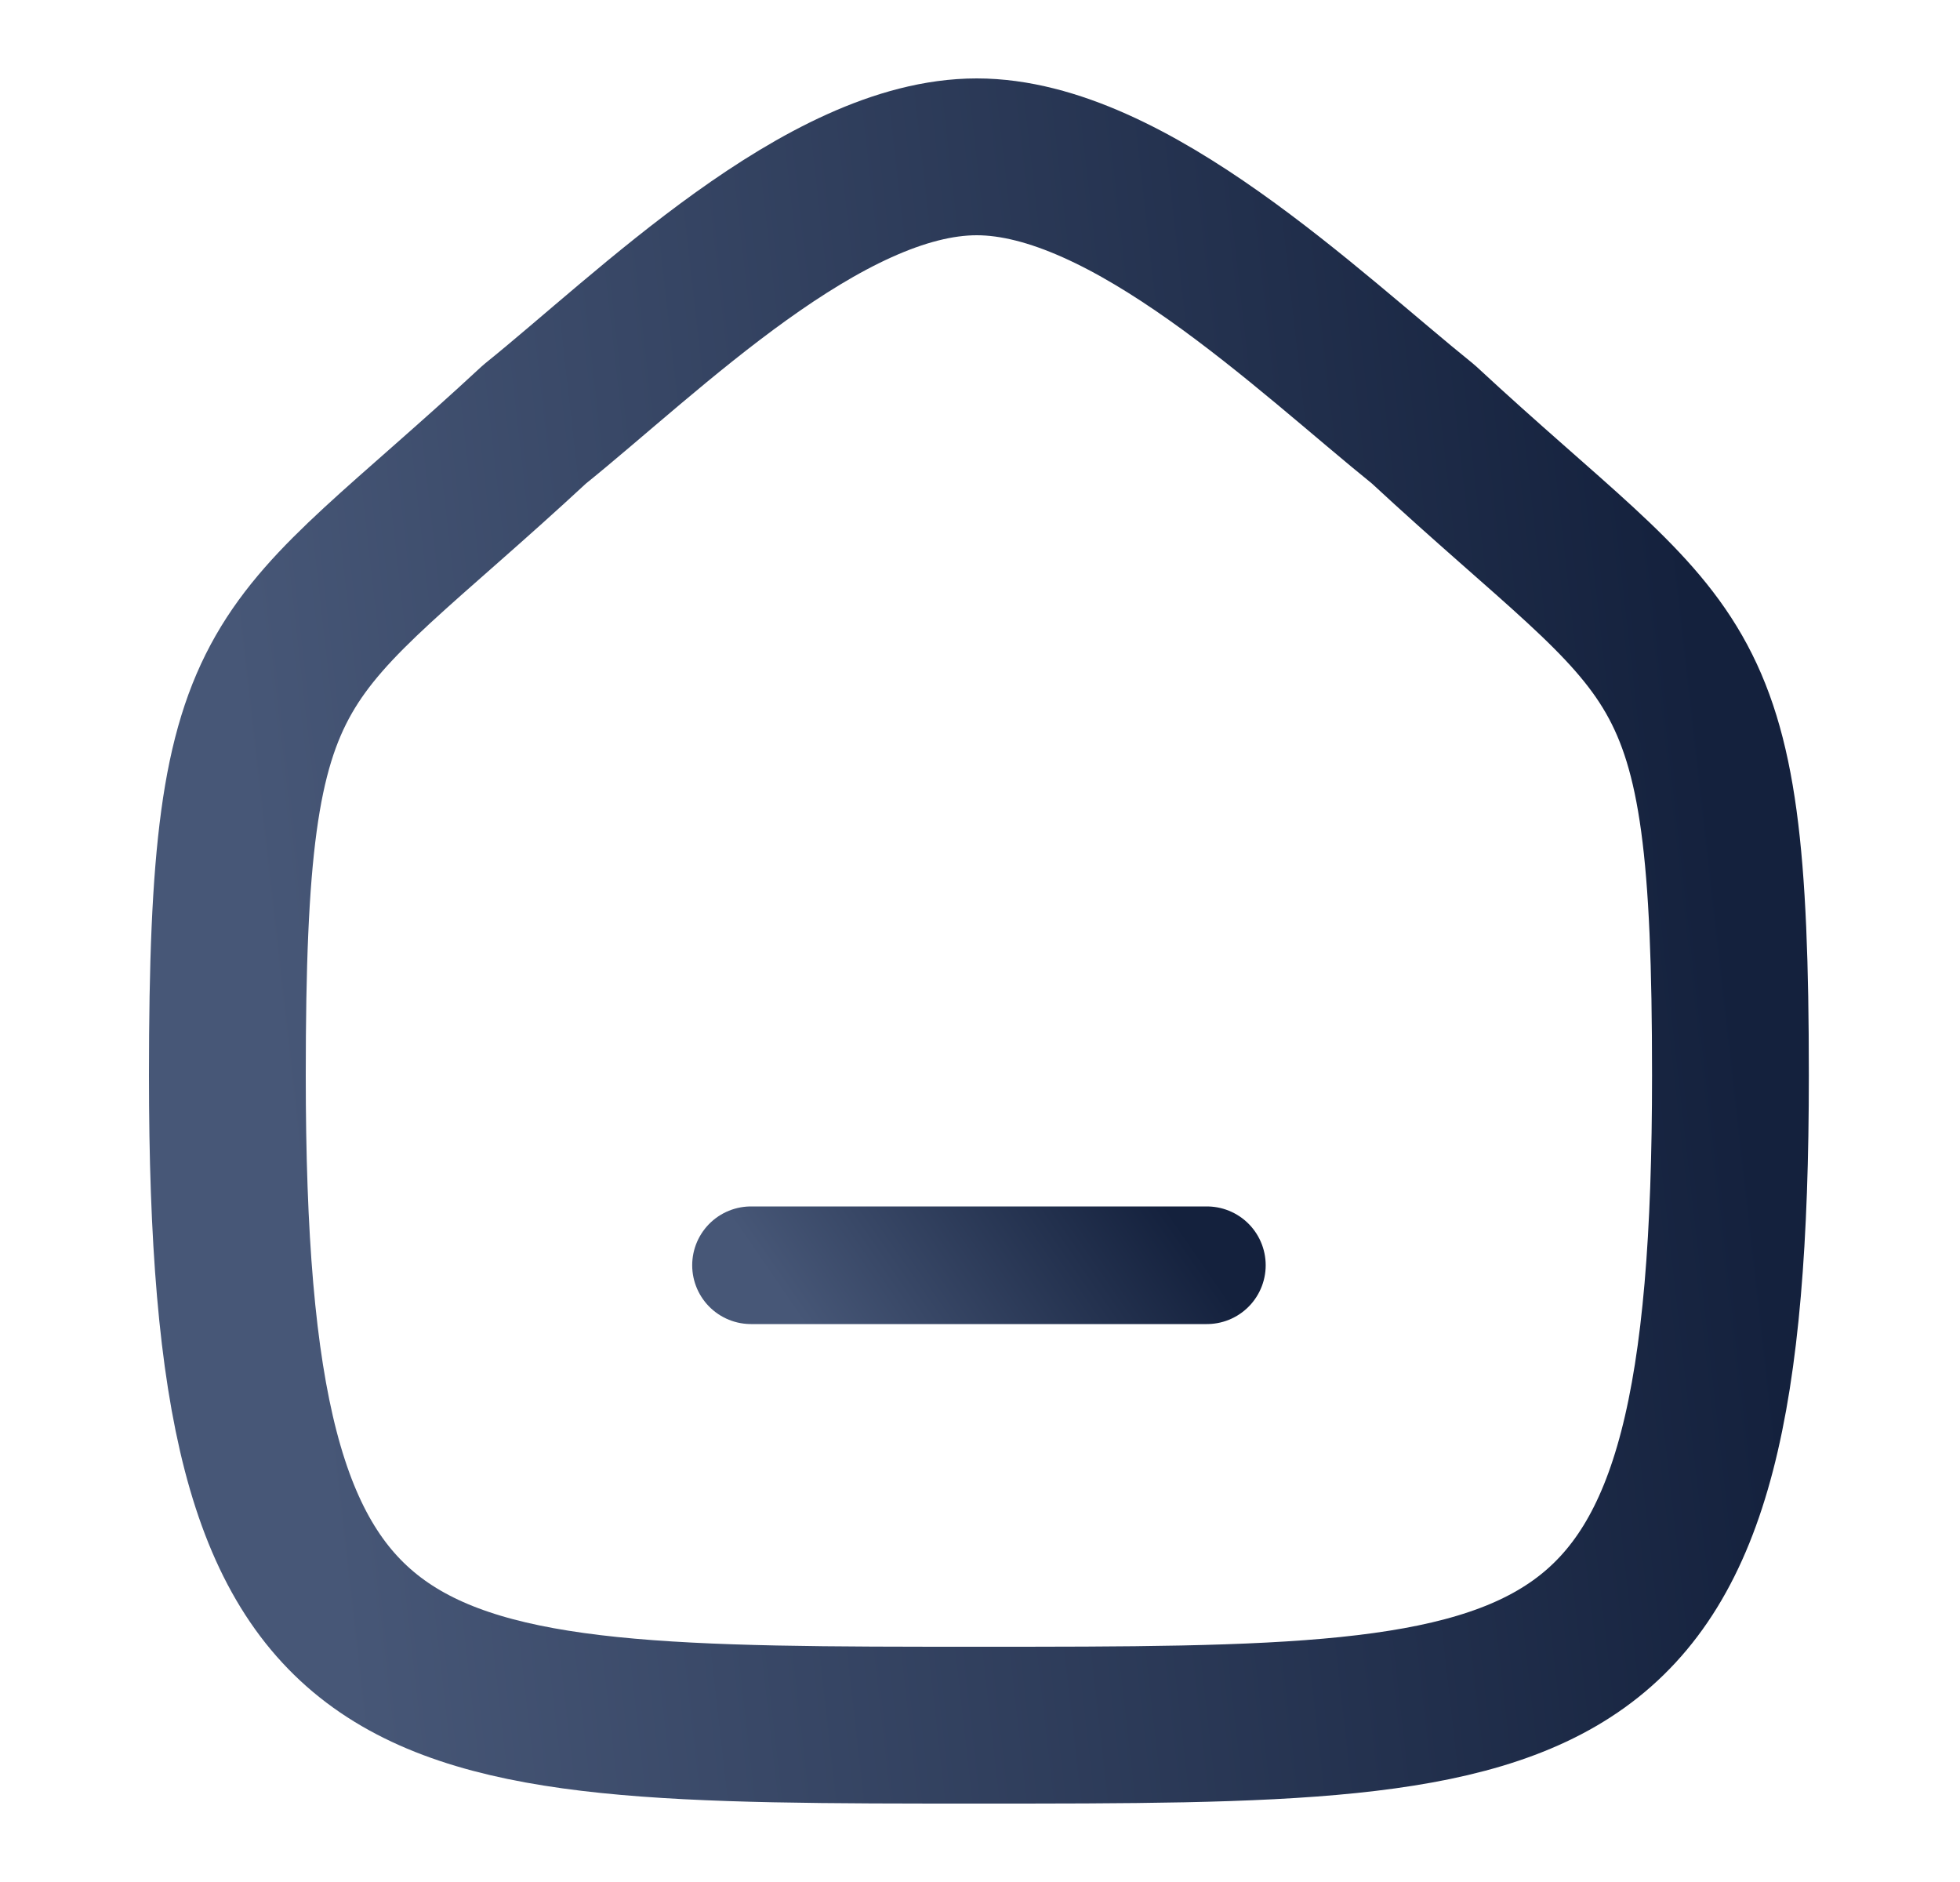
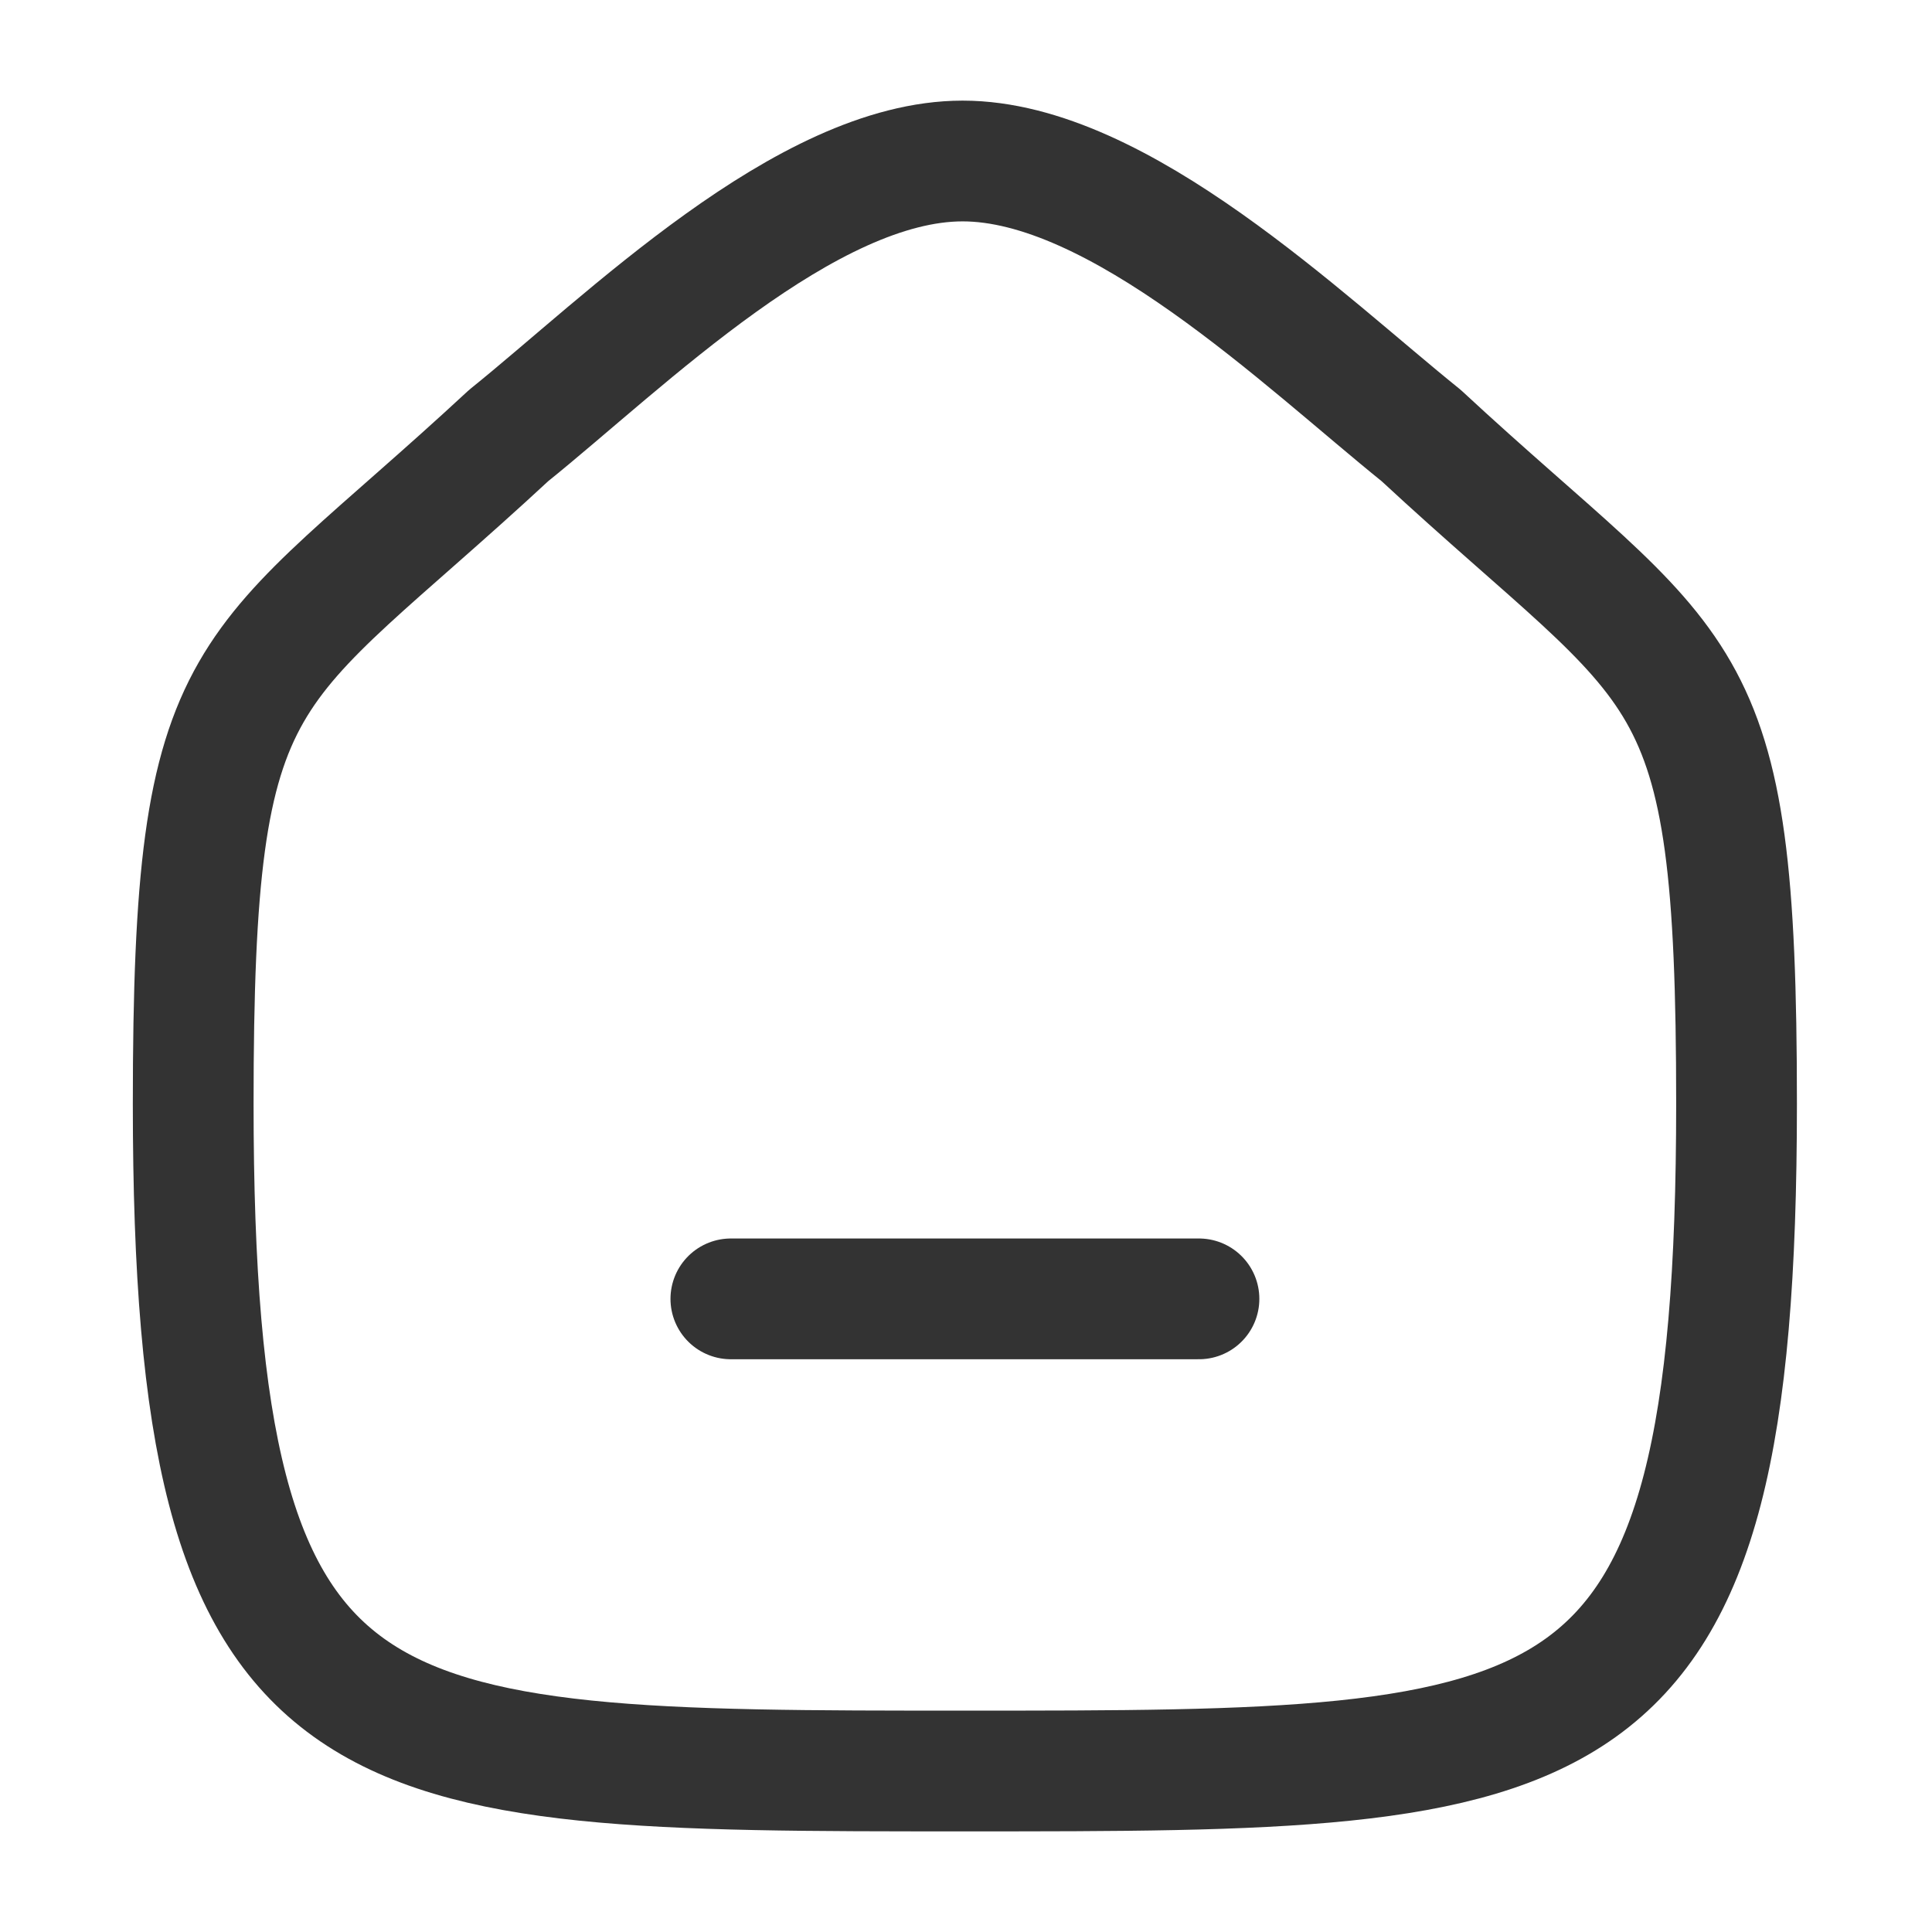
- <svg xmlns="http://www.w3.org/2000/svg" width="25" height="24" viewBox="0 0 25 24" fill="none">
-   <path d="M9.579 16.135H15.394" stroke="url(#paint0_linear_902_1005)" stroke-width="1.5" stroke-linecap="round" stroke-linejoin="round" />
-   <path fill-rule="evenodd" clip-rule="evenodd" d="M2.9 13.713C2.9 8.082 3.514 8.475 6.819 5.41C8.265 4.246 10.515 2 12.458 2C14.4 2 16.695 4.235 18.154 5.41C21.459 8.475 22.072 8.082 22.072 13.713C22.072 22 20.113 22 12.486 22C4.859 22 2.9 22 2.9 13.713Z" stroke="url(#paint1_linear_902_1005)" stroke-width="2" stroke-linecap="round" stroke-linejoin="round" />
-   <defs>
-     <linearGradient id="paint0_linear_902_1005" x1="9.721" y1="16.135" x2="13.575" y2="13.488" gradientUnits="userSpaceOnUse">
-       <stop stop-color="#475777" />
-       <stop offset="1" stop-color="#14213D" />
-     </linearGradient>
-     <linearGradient id="paint1_linear_902_1005" x1="3.368" y1="12" x2="21.835" y2="9.909" gradientUnits="userSpaceOnUse">
-       <stop stop-color="#475777" />
-       <stop offset="1" stop-color="#14213D" />
-     </linearGradient>
-   </defs>
+ <svg xmlns="http://www.w3.org/2000/svg" width="24" height="24" viewBox="0 0 24 24" fill="none">
+   <path d="M9.079 16.135H14.894" stroke="#333333" stroke-width="1.5" stroke-linecap="round" stroke-linejoin="round" />
+   <path fill-rule="evenodd" clip-rule="evenodd" d="M2.4 13.713C2.4 8.082 3.014 8.475 6.319 5.41C7.765 4.246 10.015 2 11.958 2C13.9 2 16.195 4.235 17.654 5.41C20.959 8.475 21.572 8.082 21.572 13.713C21.572 22 19.613 22 11.986 22C4.359 22 2.4 22 2.4 13.713Z" stroke="#333333" stroke-width="1.5" stroke-linecap="round" stroke-linejoin="round" />
</svg>
